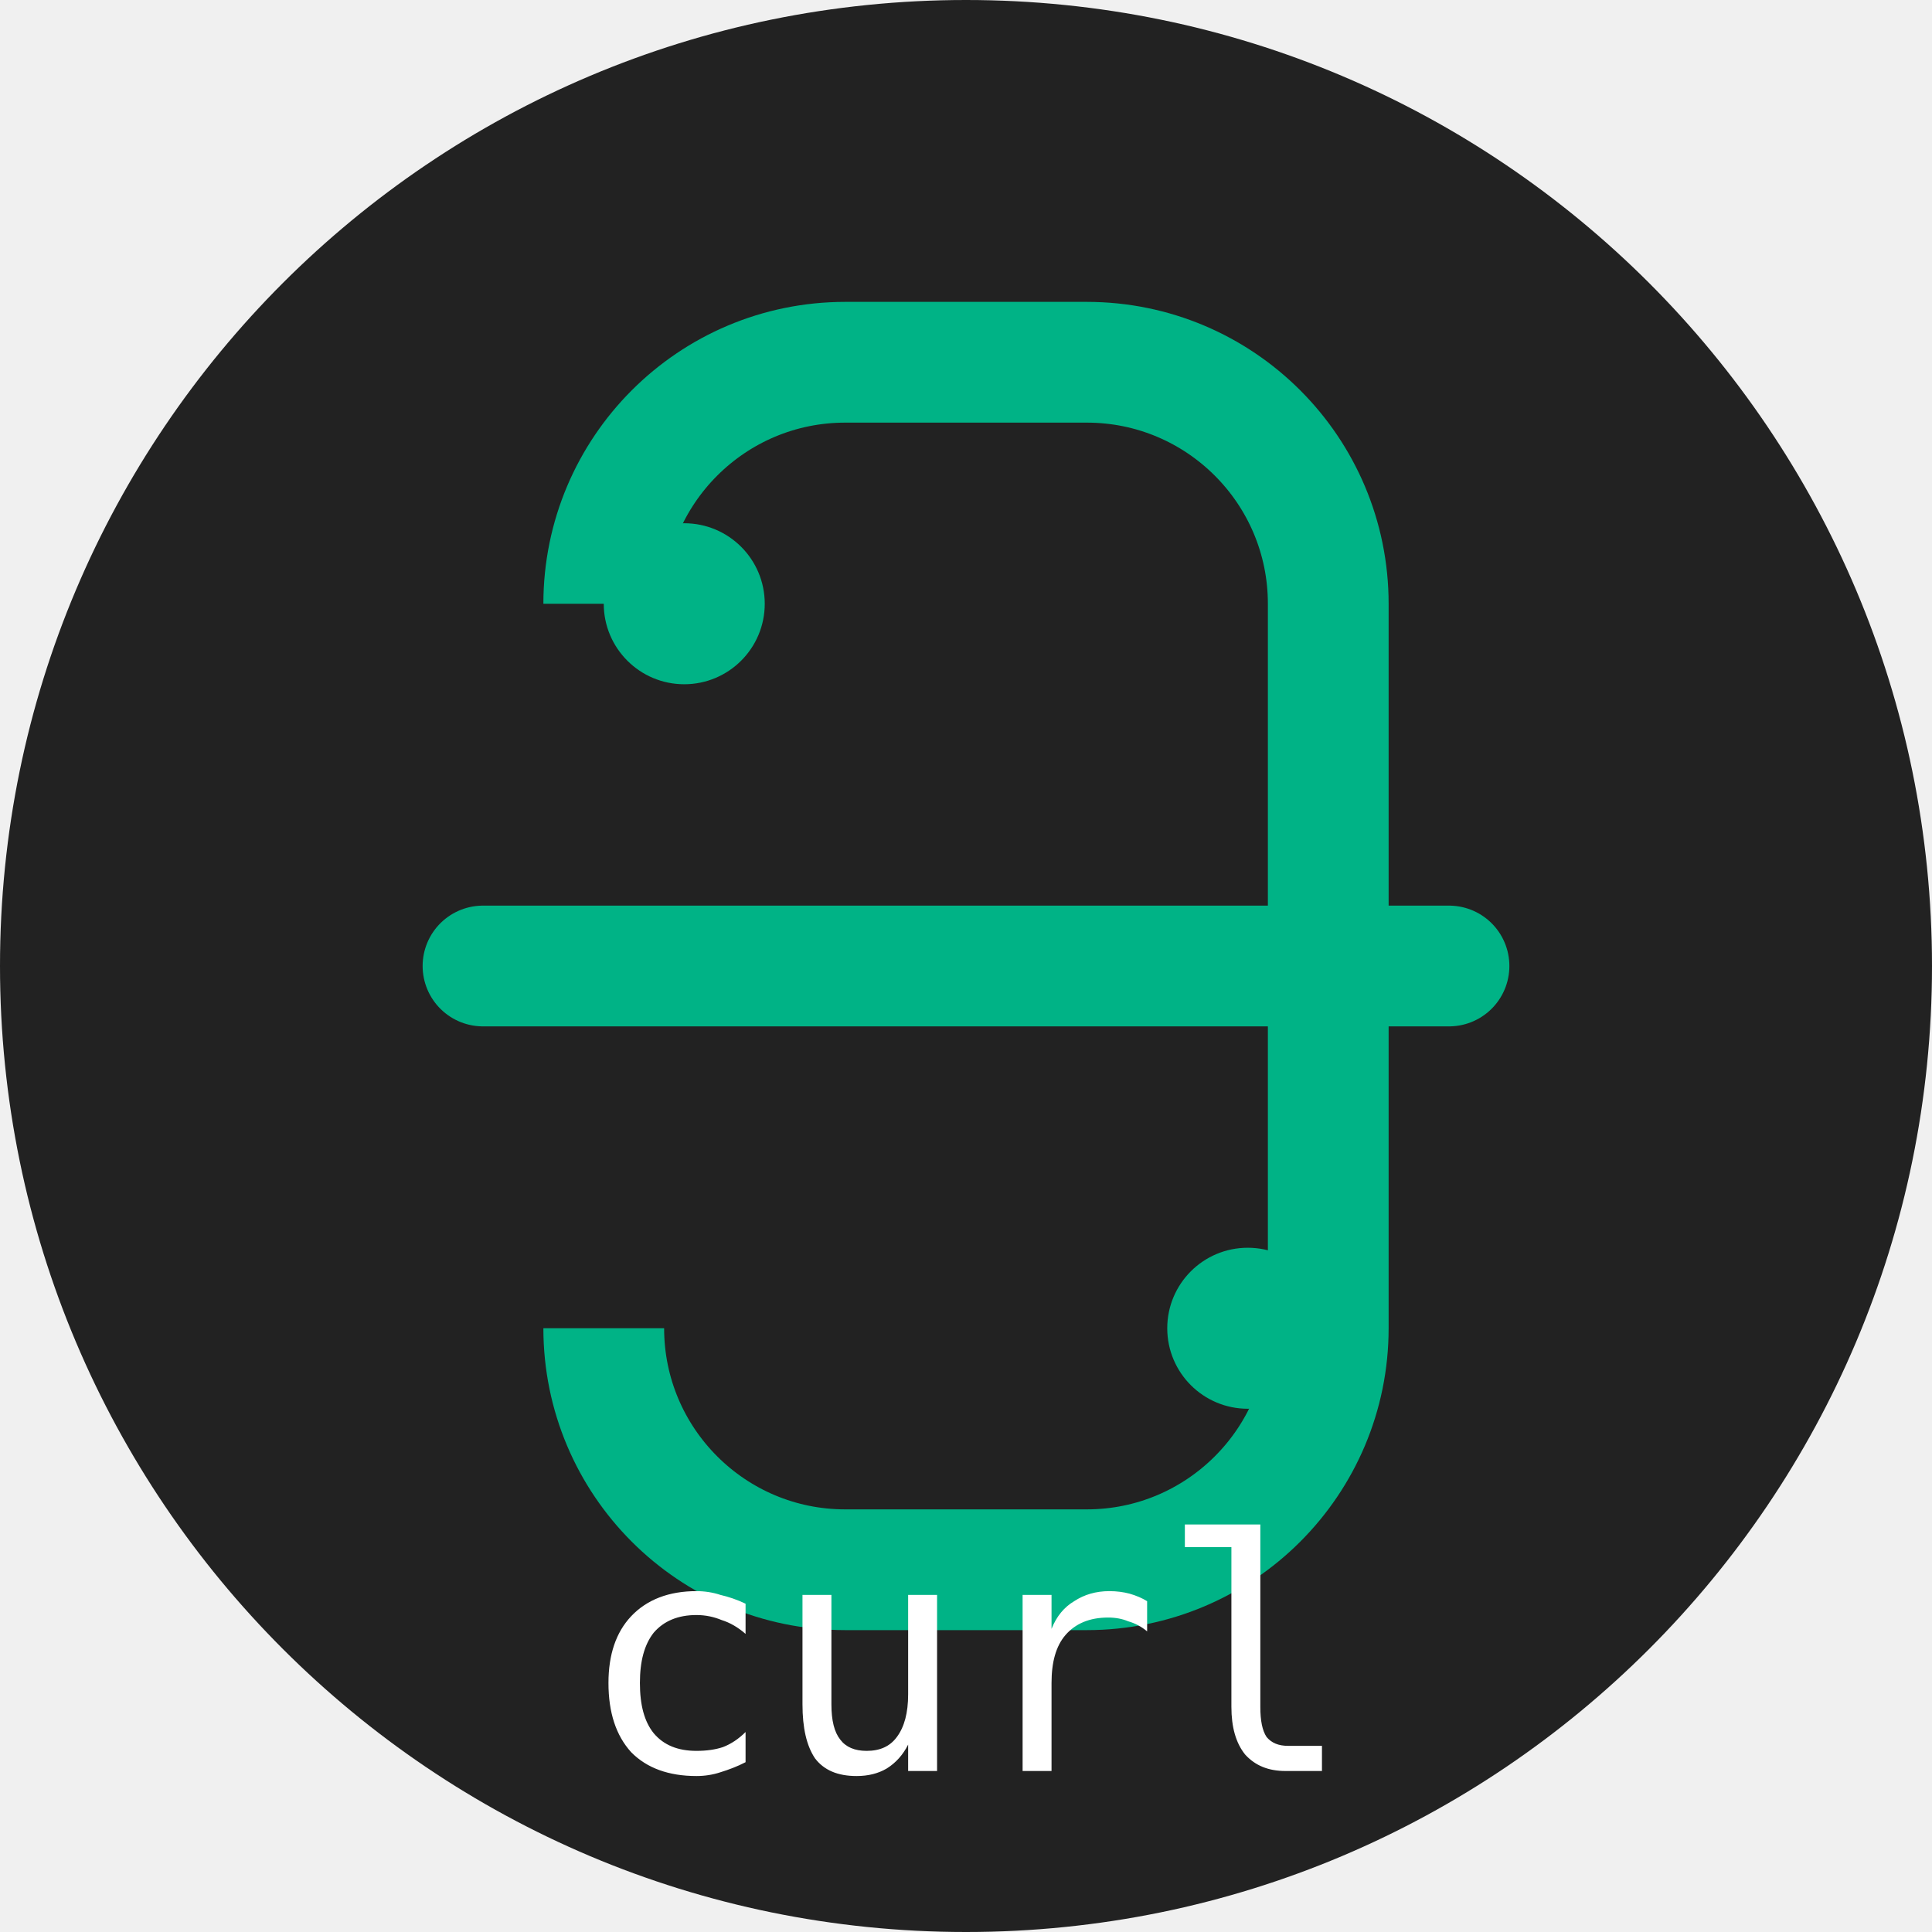
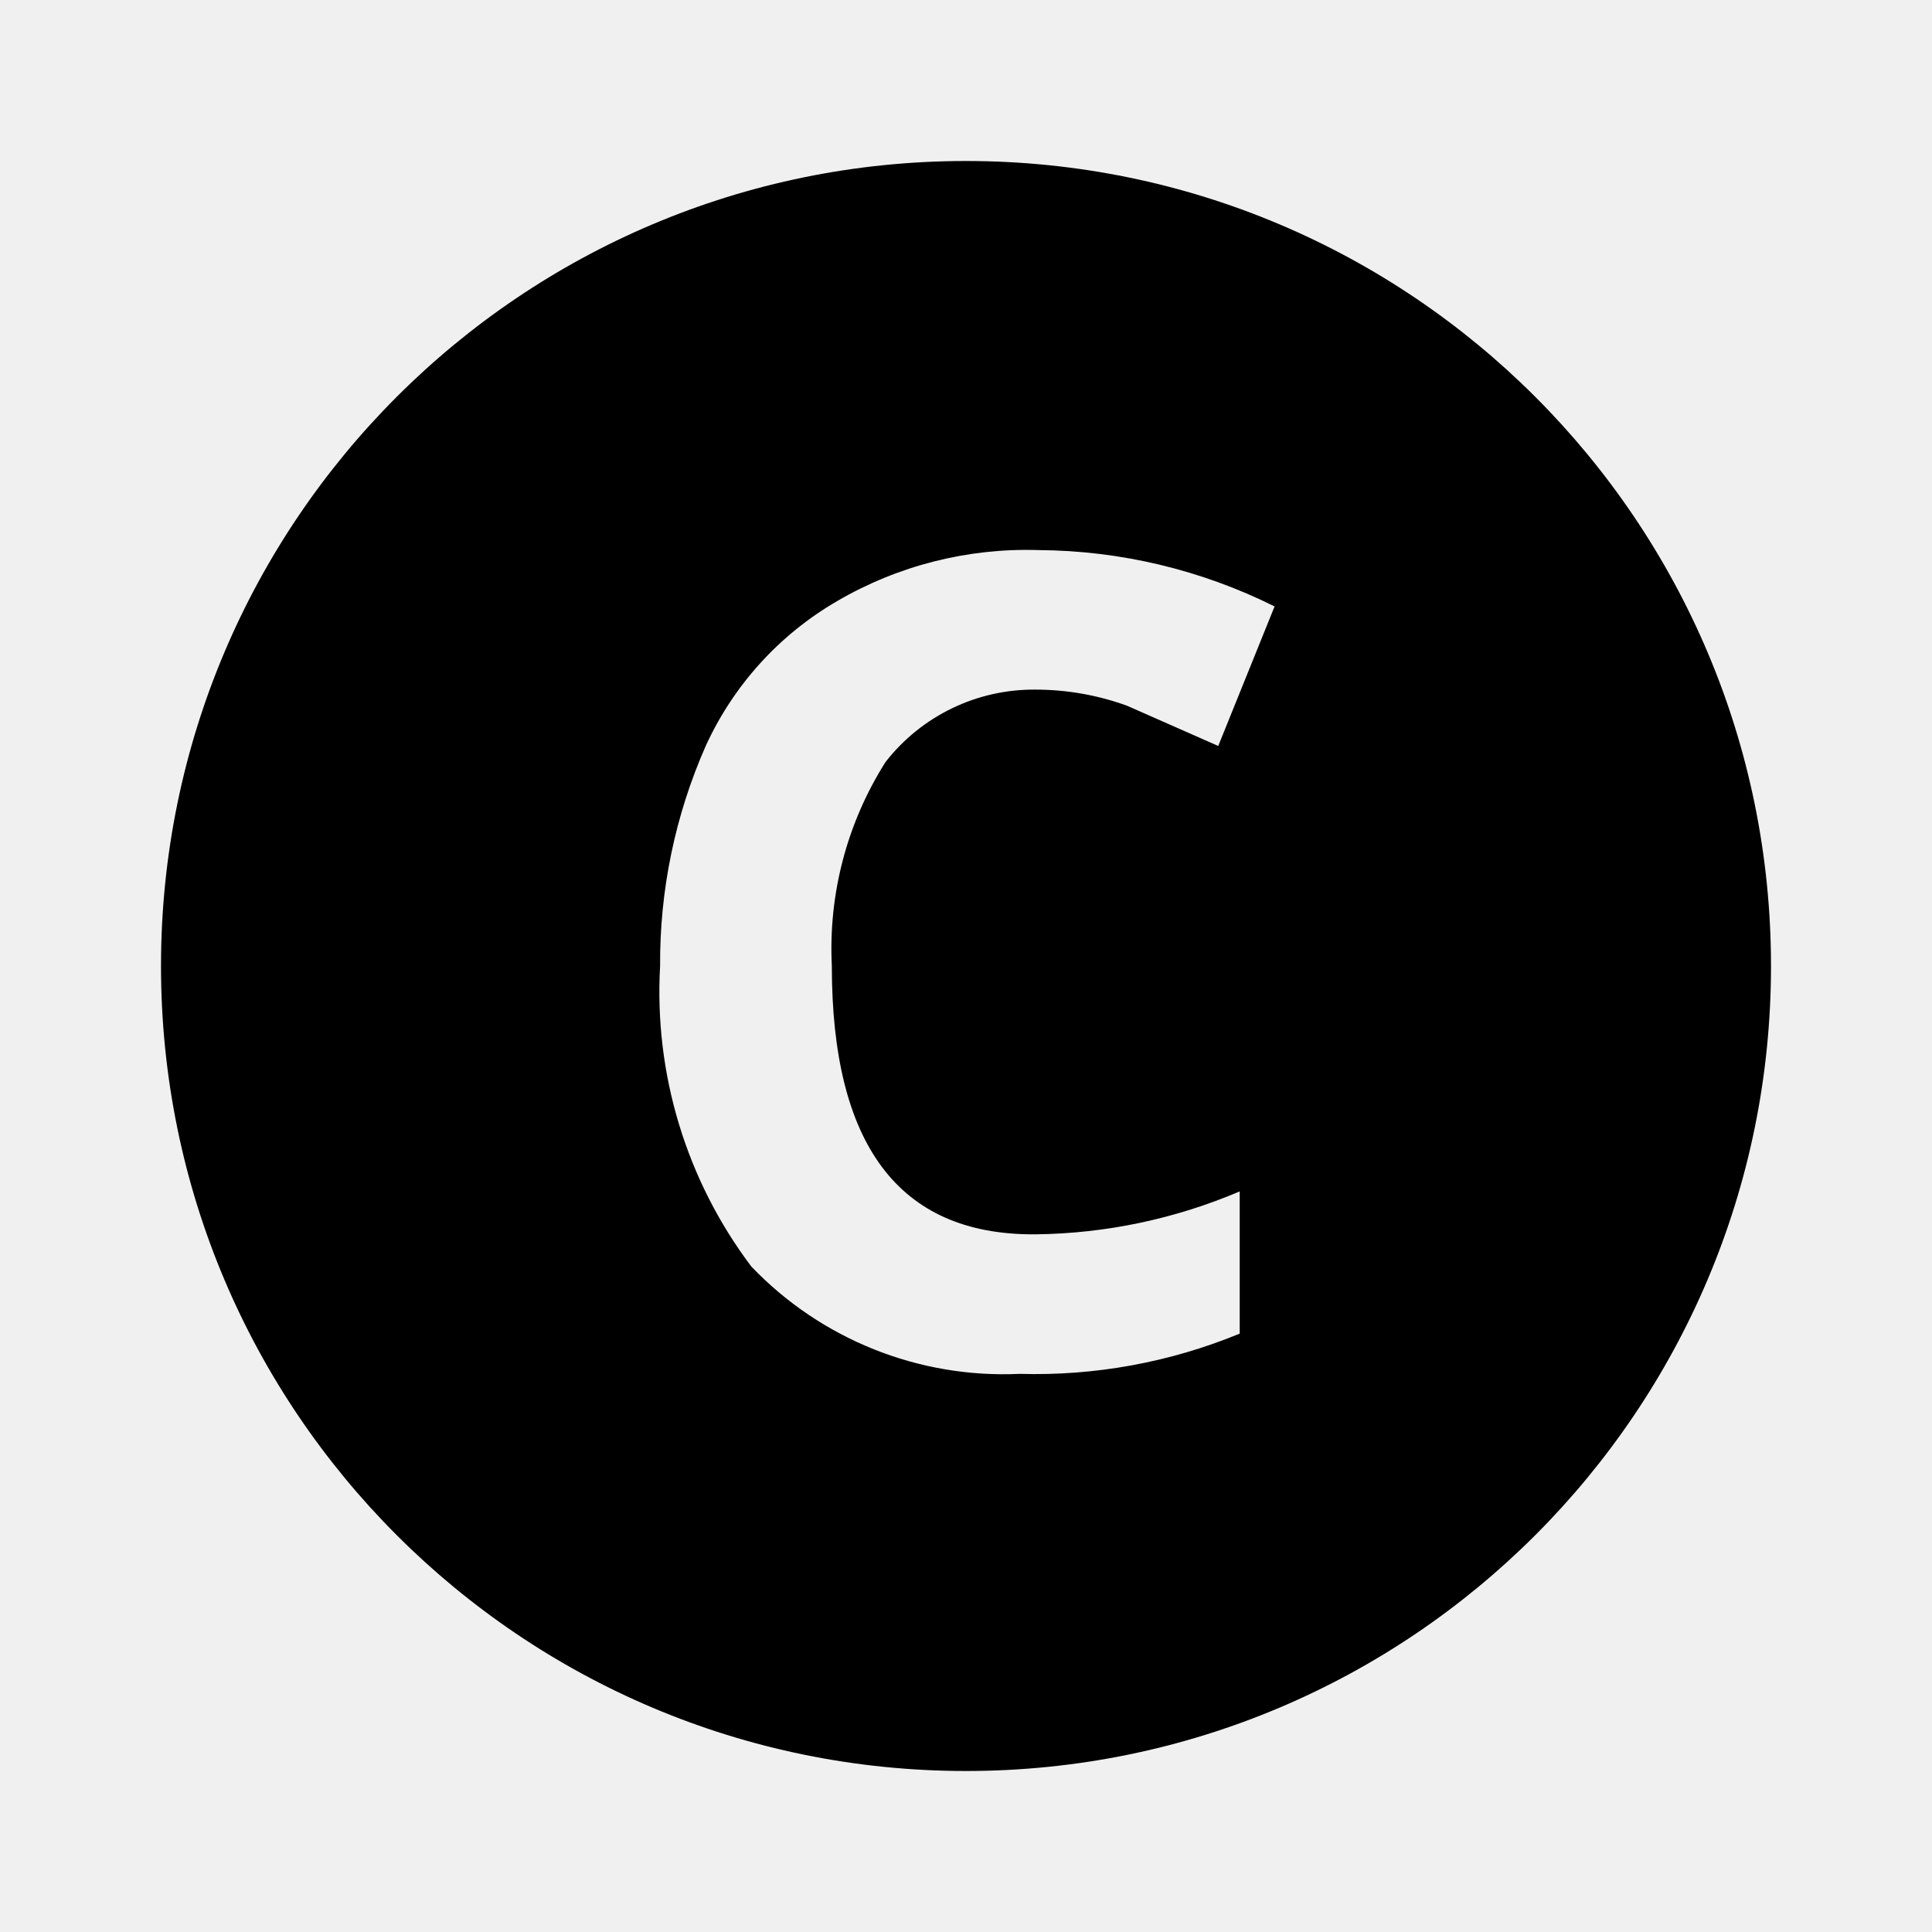
- <svg xmlns="http://www.w3.org/2000/svg" width="24" height="24" viewBox="0 0 24 24" fill="none">
-   <rect width="24" height="24" rx="12" fill="#222" />
-   <path d="M7.5 16.5C7.5 18.157 8.843 19.5 10.5 19.5H13.5C15.157 19.5 16.5 18.157 16.5 16.5V7.5C16.5 5.843 15.157 4.5 13.5 4.5H10.5C8.843 4.5 7.5 5.843 7.5 7.5" stroke="#00B386" stroke-width="1.5" />
-   <circle cx="8.5" cy="7.5" r="1" fill="#00B386" />
-   <circle cx="15.5" cy="16.5" r="1" fill="#00B386" />
-   <path d="M6 12H18" stroke="#00B386" stroke-width="1.5" stroke-linecap="round" />
-   <text x="12" y="22" text-anchor="middle" font-size="4" fill="#fff" font-family="monospace">curl</text>
+ <svg xmlns="http://www.w3.org/2000/svg" width="24" height="24" viewBox="0 0 0.72 0.72">
+   <path d="M.36.06a.3.3 0 1 0 .3.3.3.3 0 0 0-.3-.3m.026.4A.2.2 0 0 0 .462.444v.053A.2.2 0 0 1 .38.512a.13.13 0 0 1-.1-.04A.17.17 0 0 1 .246.36.2.2 0 0 1 .263.278.12.12 0 0 1 .312.224.14.14 0 0 1 .387.205a.2.2 0 0 1 .088.021L.454.278.42.263A.1.1 0 0 0 .386.257.07.07 0 0 0 .33.284.13.13 0 0 0 .31.36q0 .1.075.1" />
</svg>
